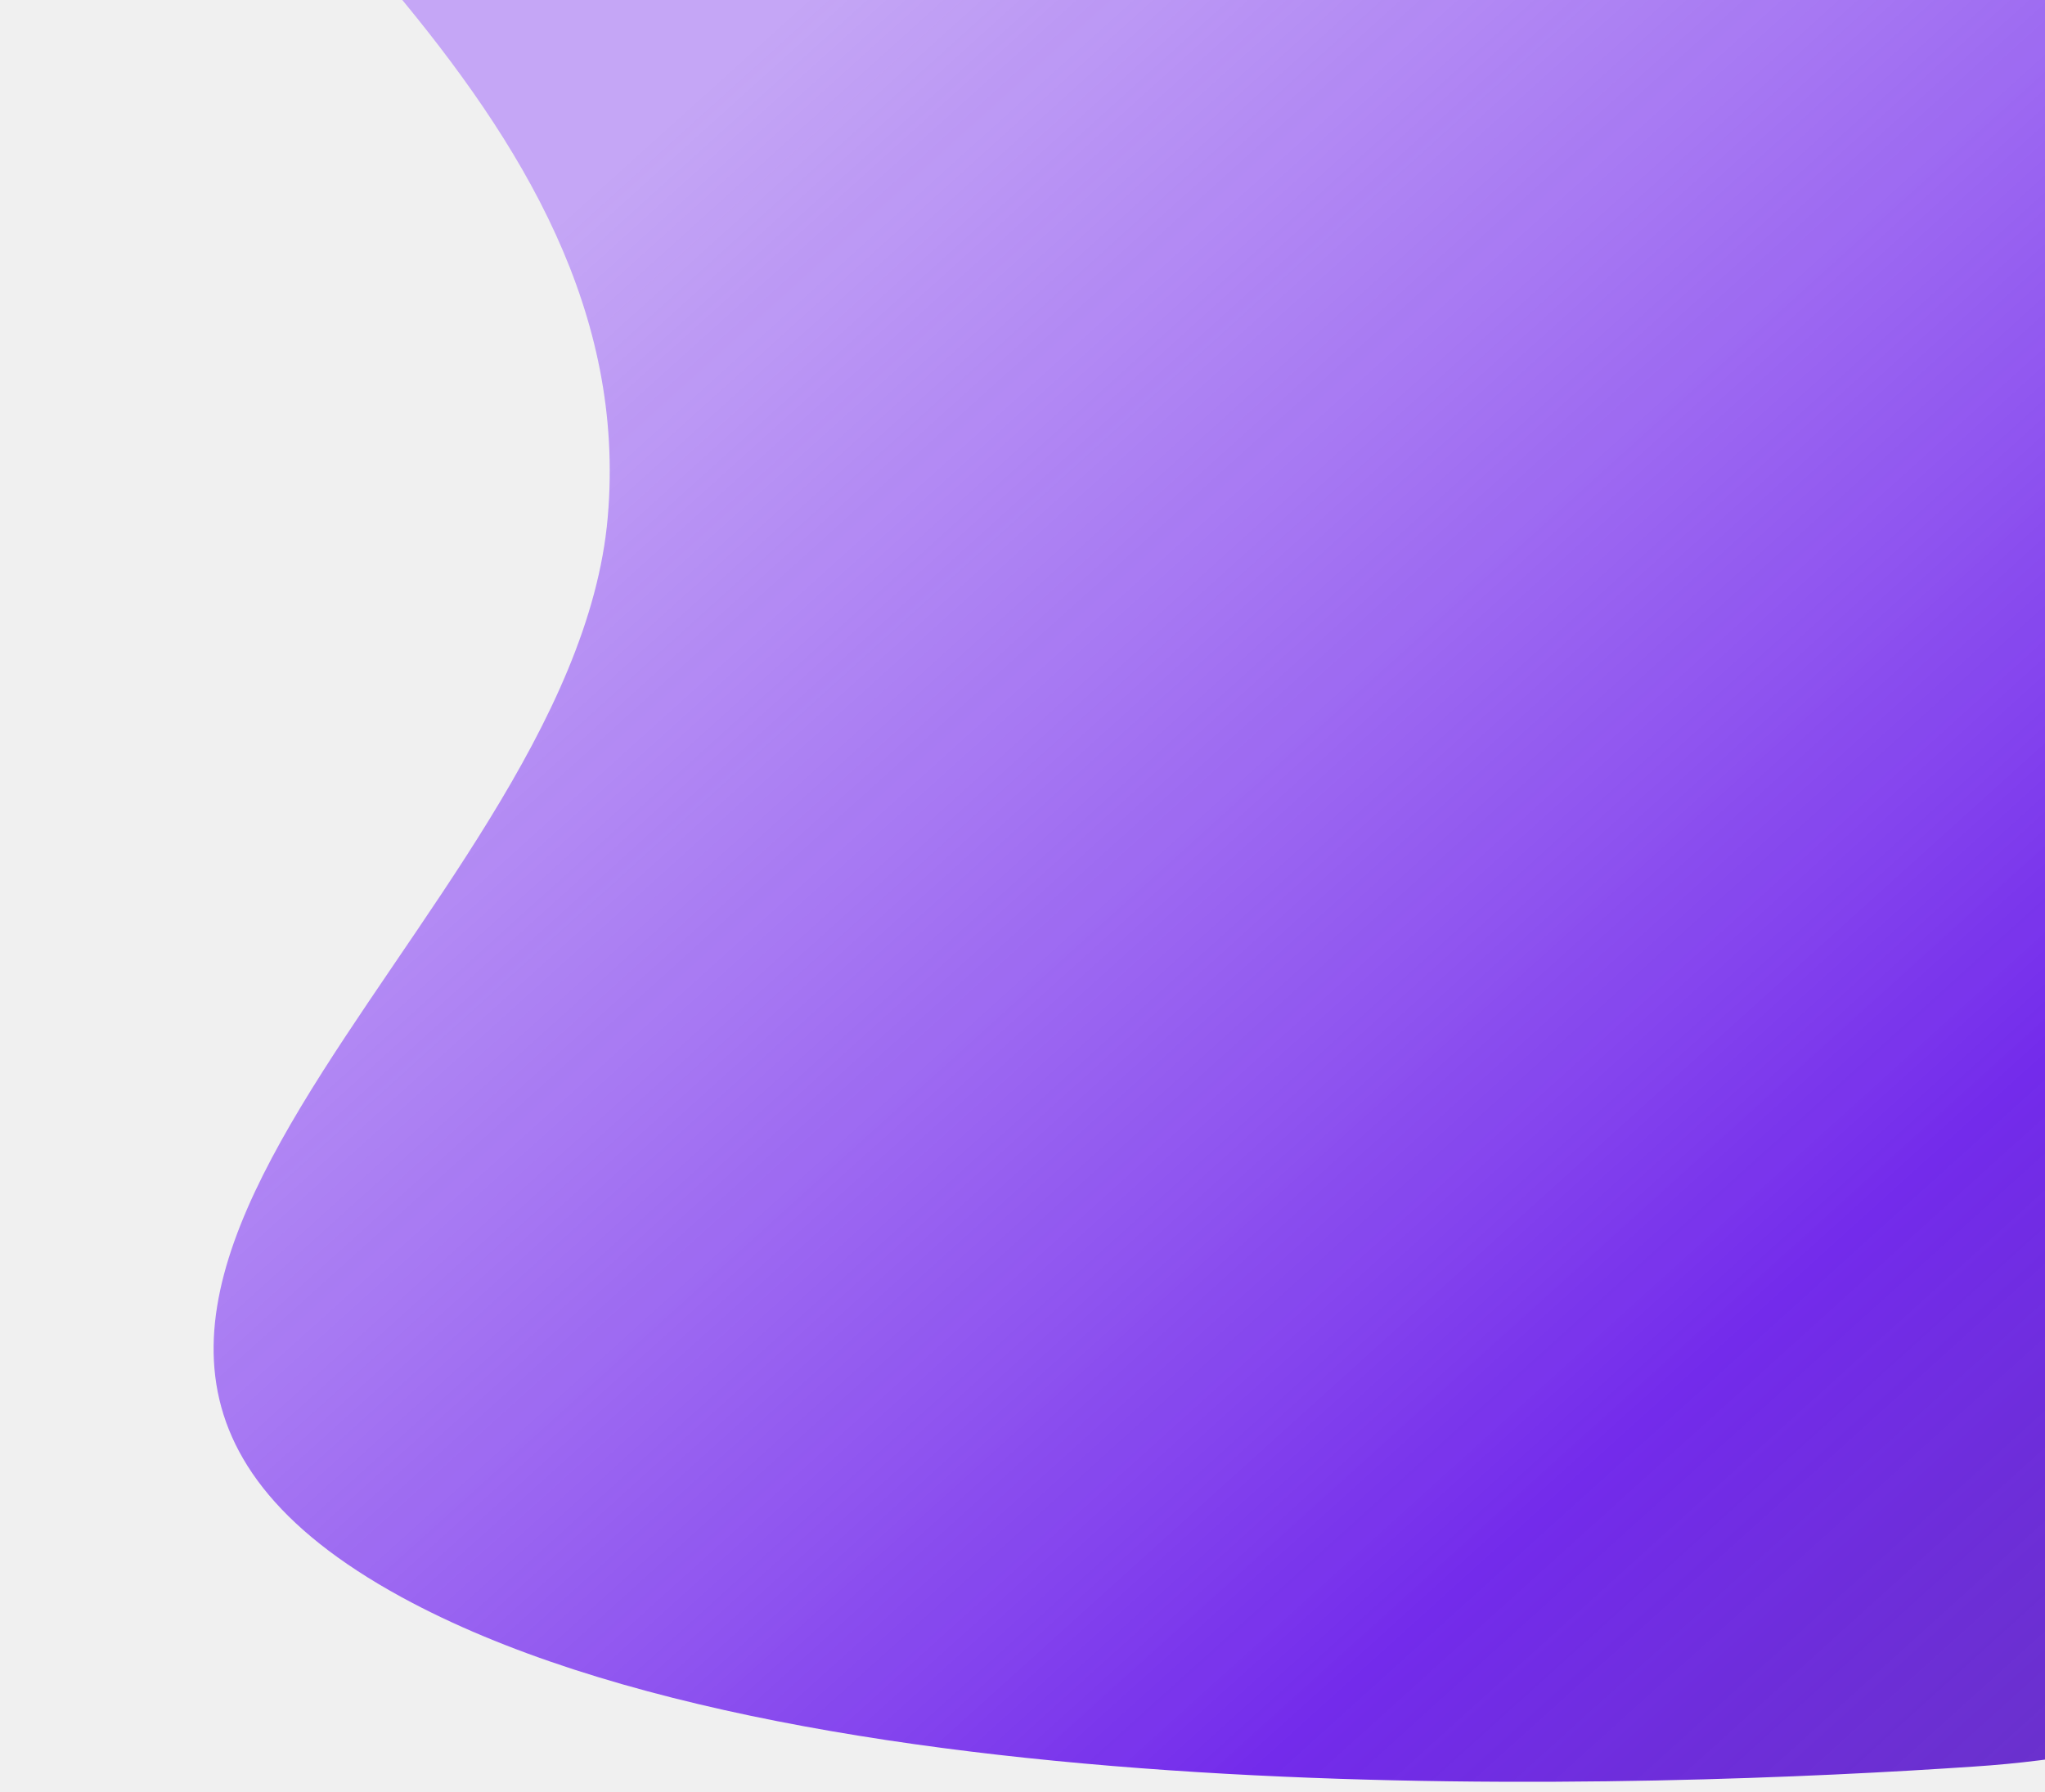
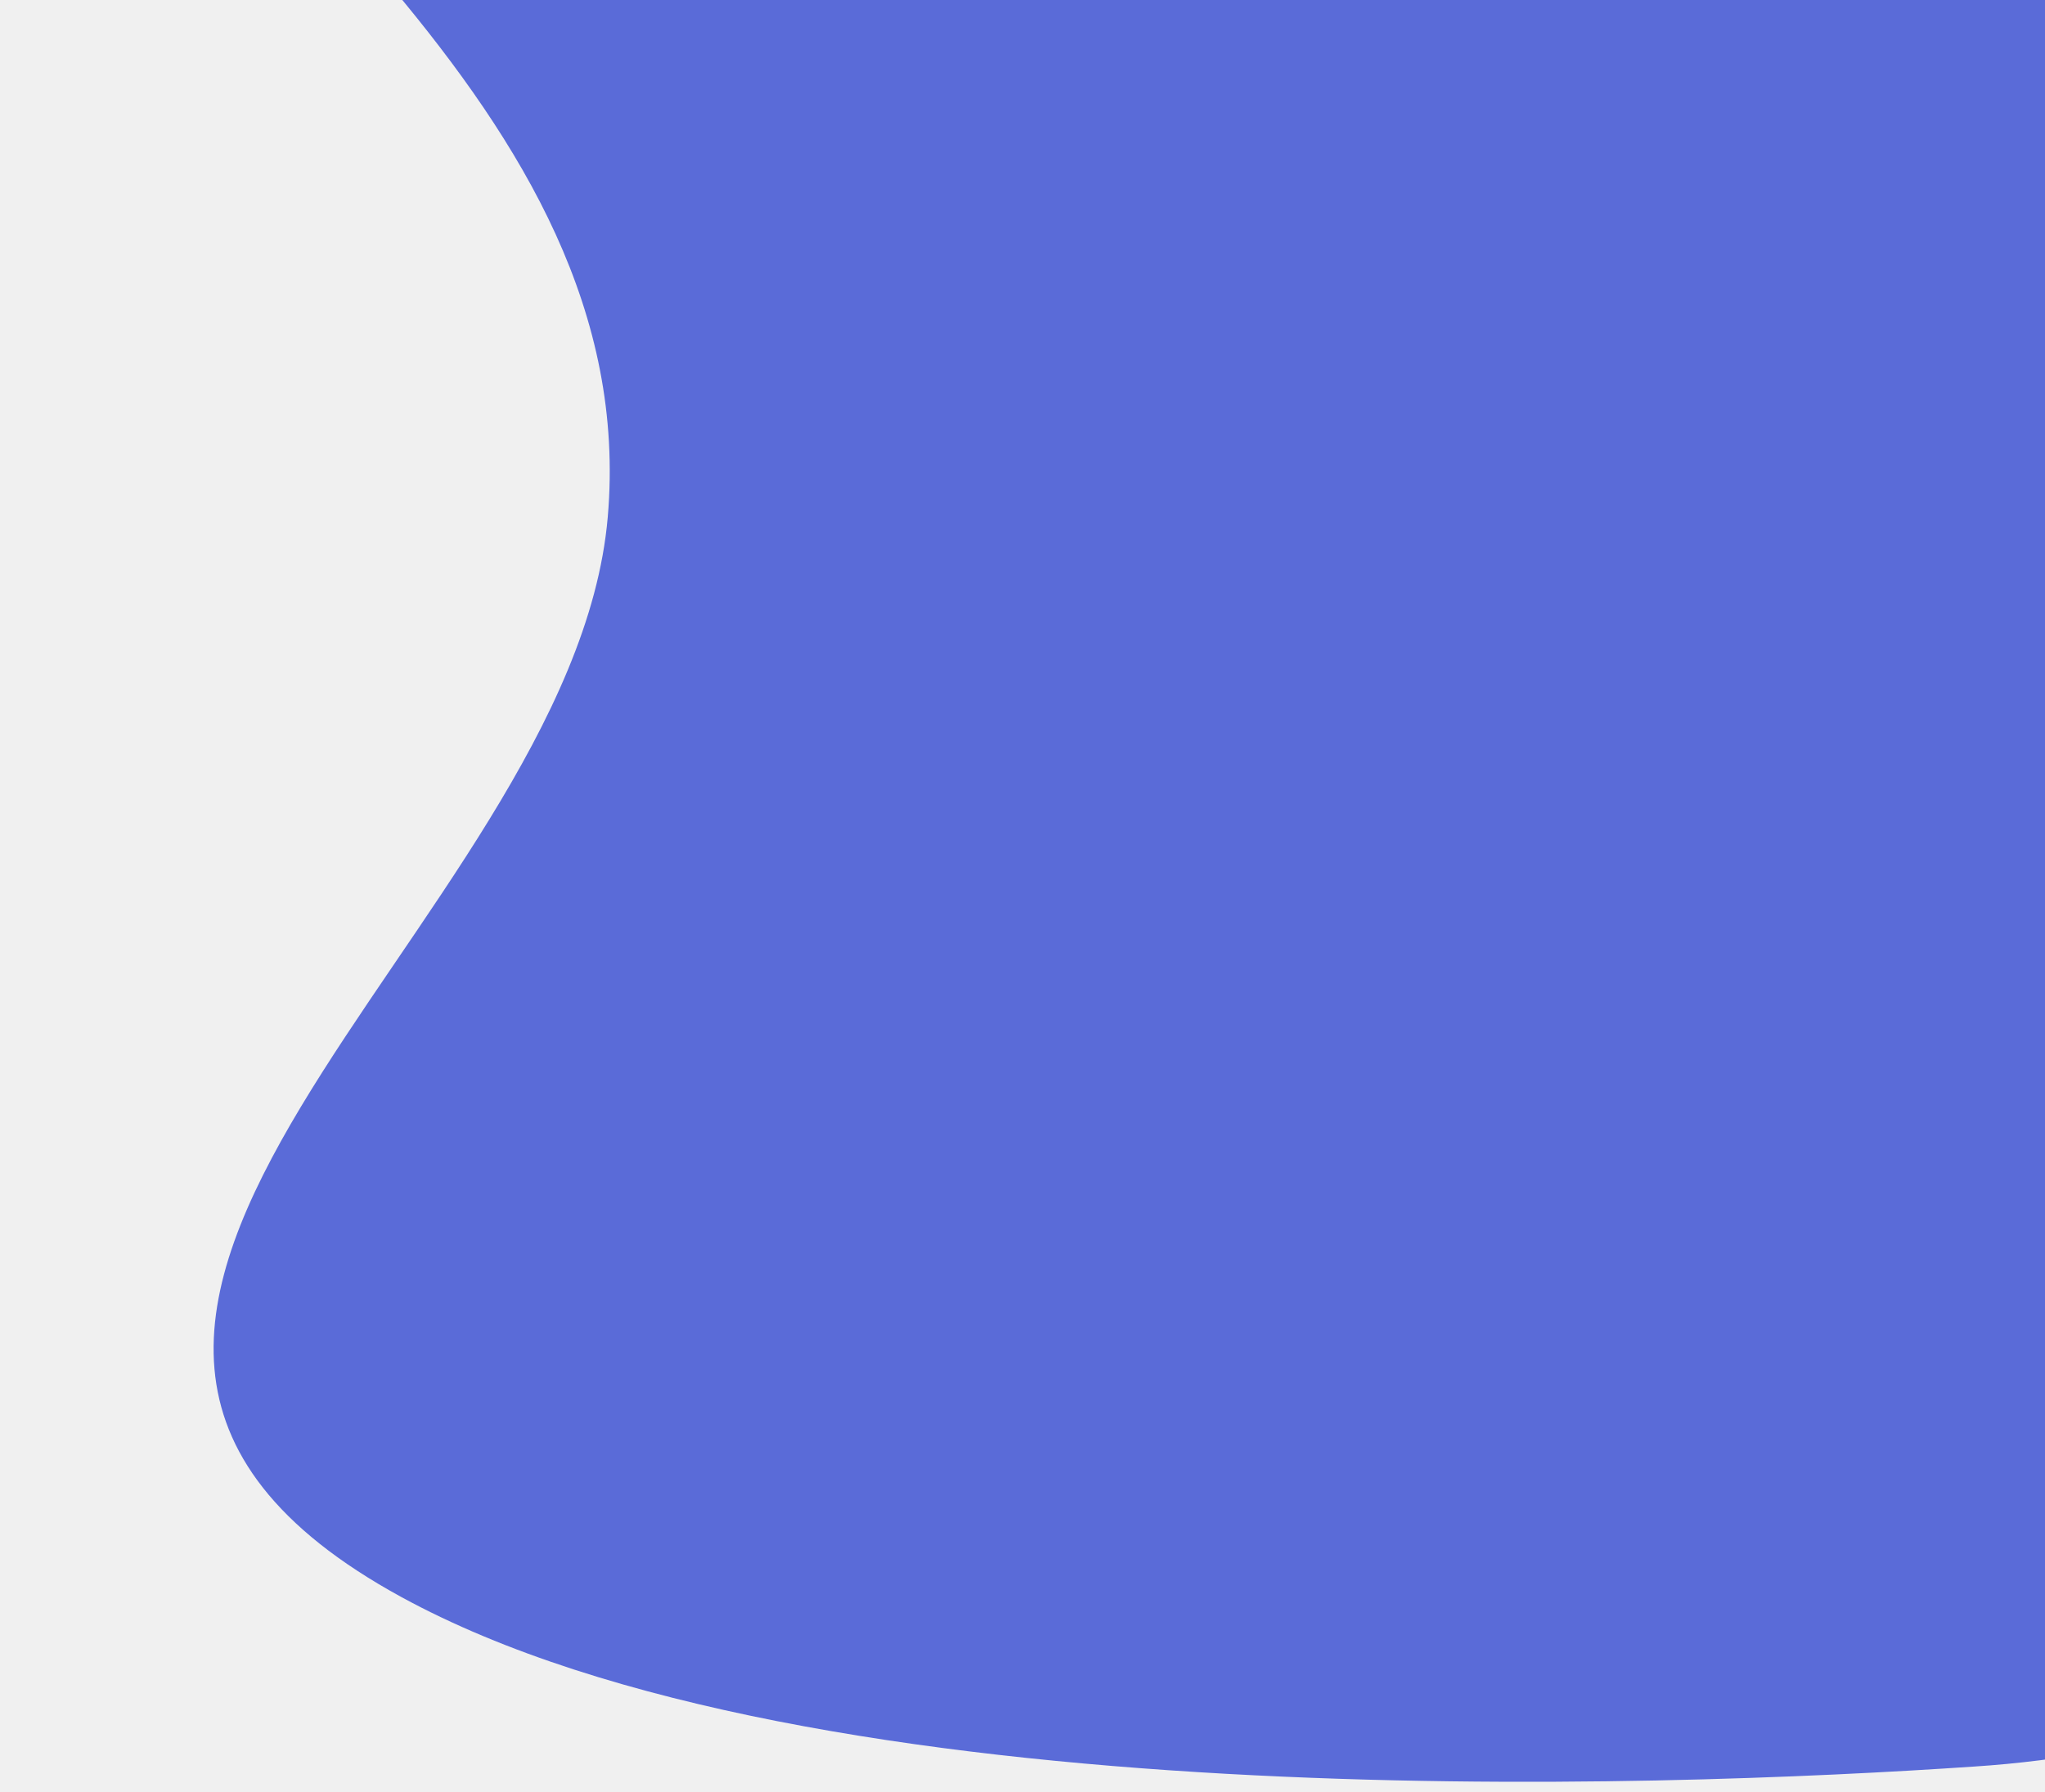
<svg xmlns="http://www.w3.org/2000/svg" width="210" height="184" viewBox="0 0 210 184">
  <defs>
    <style>
-             .cls-1{fill:#fff}.cls-2{clip-path:url(#clip-path)}.cls-3{fill:url(#linear-gradient)}
+             .cls-1{fill:#fff}.cls-2{clip-path:url(#clip-path)}.cls-3{fill:#5A6BD8}
        </style>
    <clipPath id="clip-path">
      <path id="mask" d="M0 0h210v184H0z" class="cls-1" transform="translate(150 136)" />
    </clipPath>
    <linearGradient id="linear-gradient" x1=".191" x2=".828" y1=".382" y2="1.023" gradientUnits="objectBoundingBox">
      <stop offset="0" stop-color="#995cfa" stop-opacity=".502" />
-       <stop offset=".704" stop-color="#732beb" />
      <stop offset="1" stop-color="#591ec0" stop-opacity=".902" />
    </linearGradient>
  </defs>
  <g id="bg_top" class="cls-2" transform="translate(-150 -136)">
    <path id="bg_top-2" d="M495.988-67.8c-19.364-32.017 270.07-13.859 270.07-13.859l-54.778 241.6a112.464 112.464 0 0 1-13.549 1.706c-31.636 2.15-119.26 5.631-161.447-17.408-52.147-28.475 17.549-68.839 21.185-110.921s-42.117-69.1-61.481-101.118z" class="cls-3" data-name="bg_top" transform="translate(-345.059 155.787)" />
  </g>
</svg>
